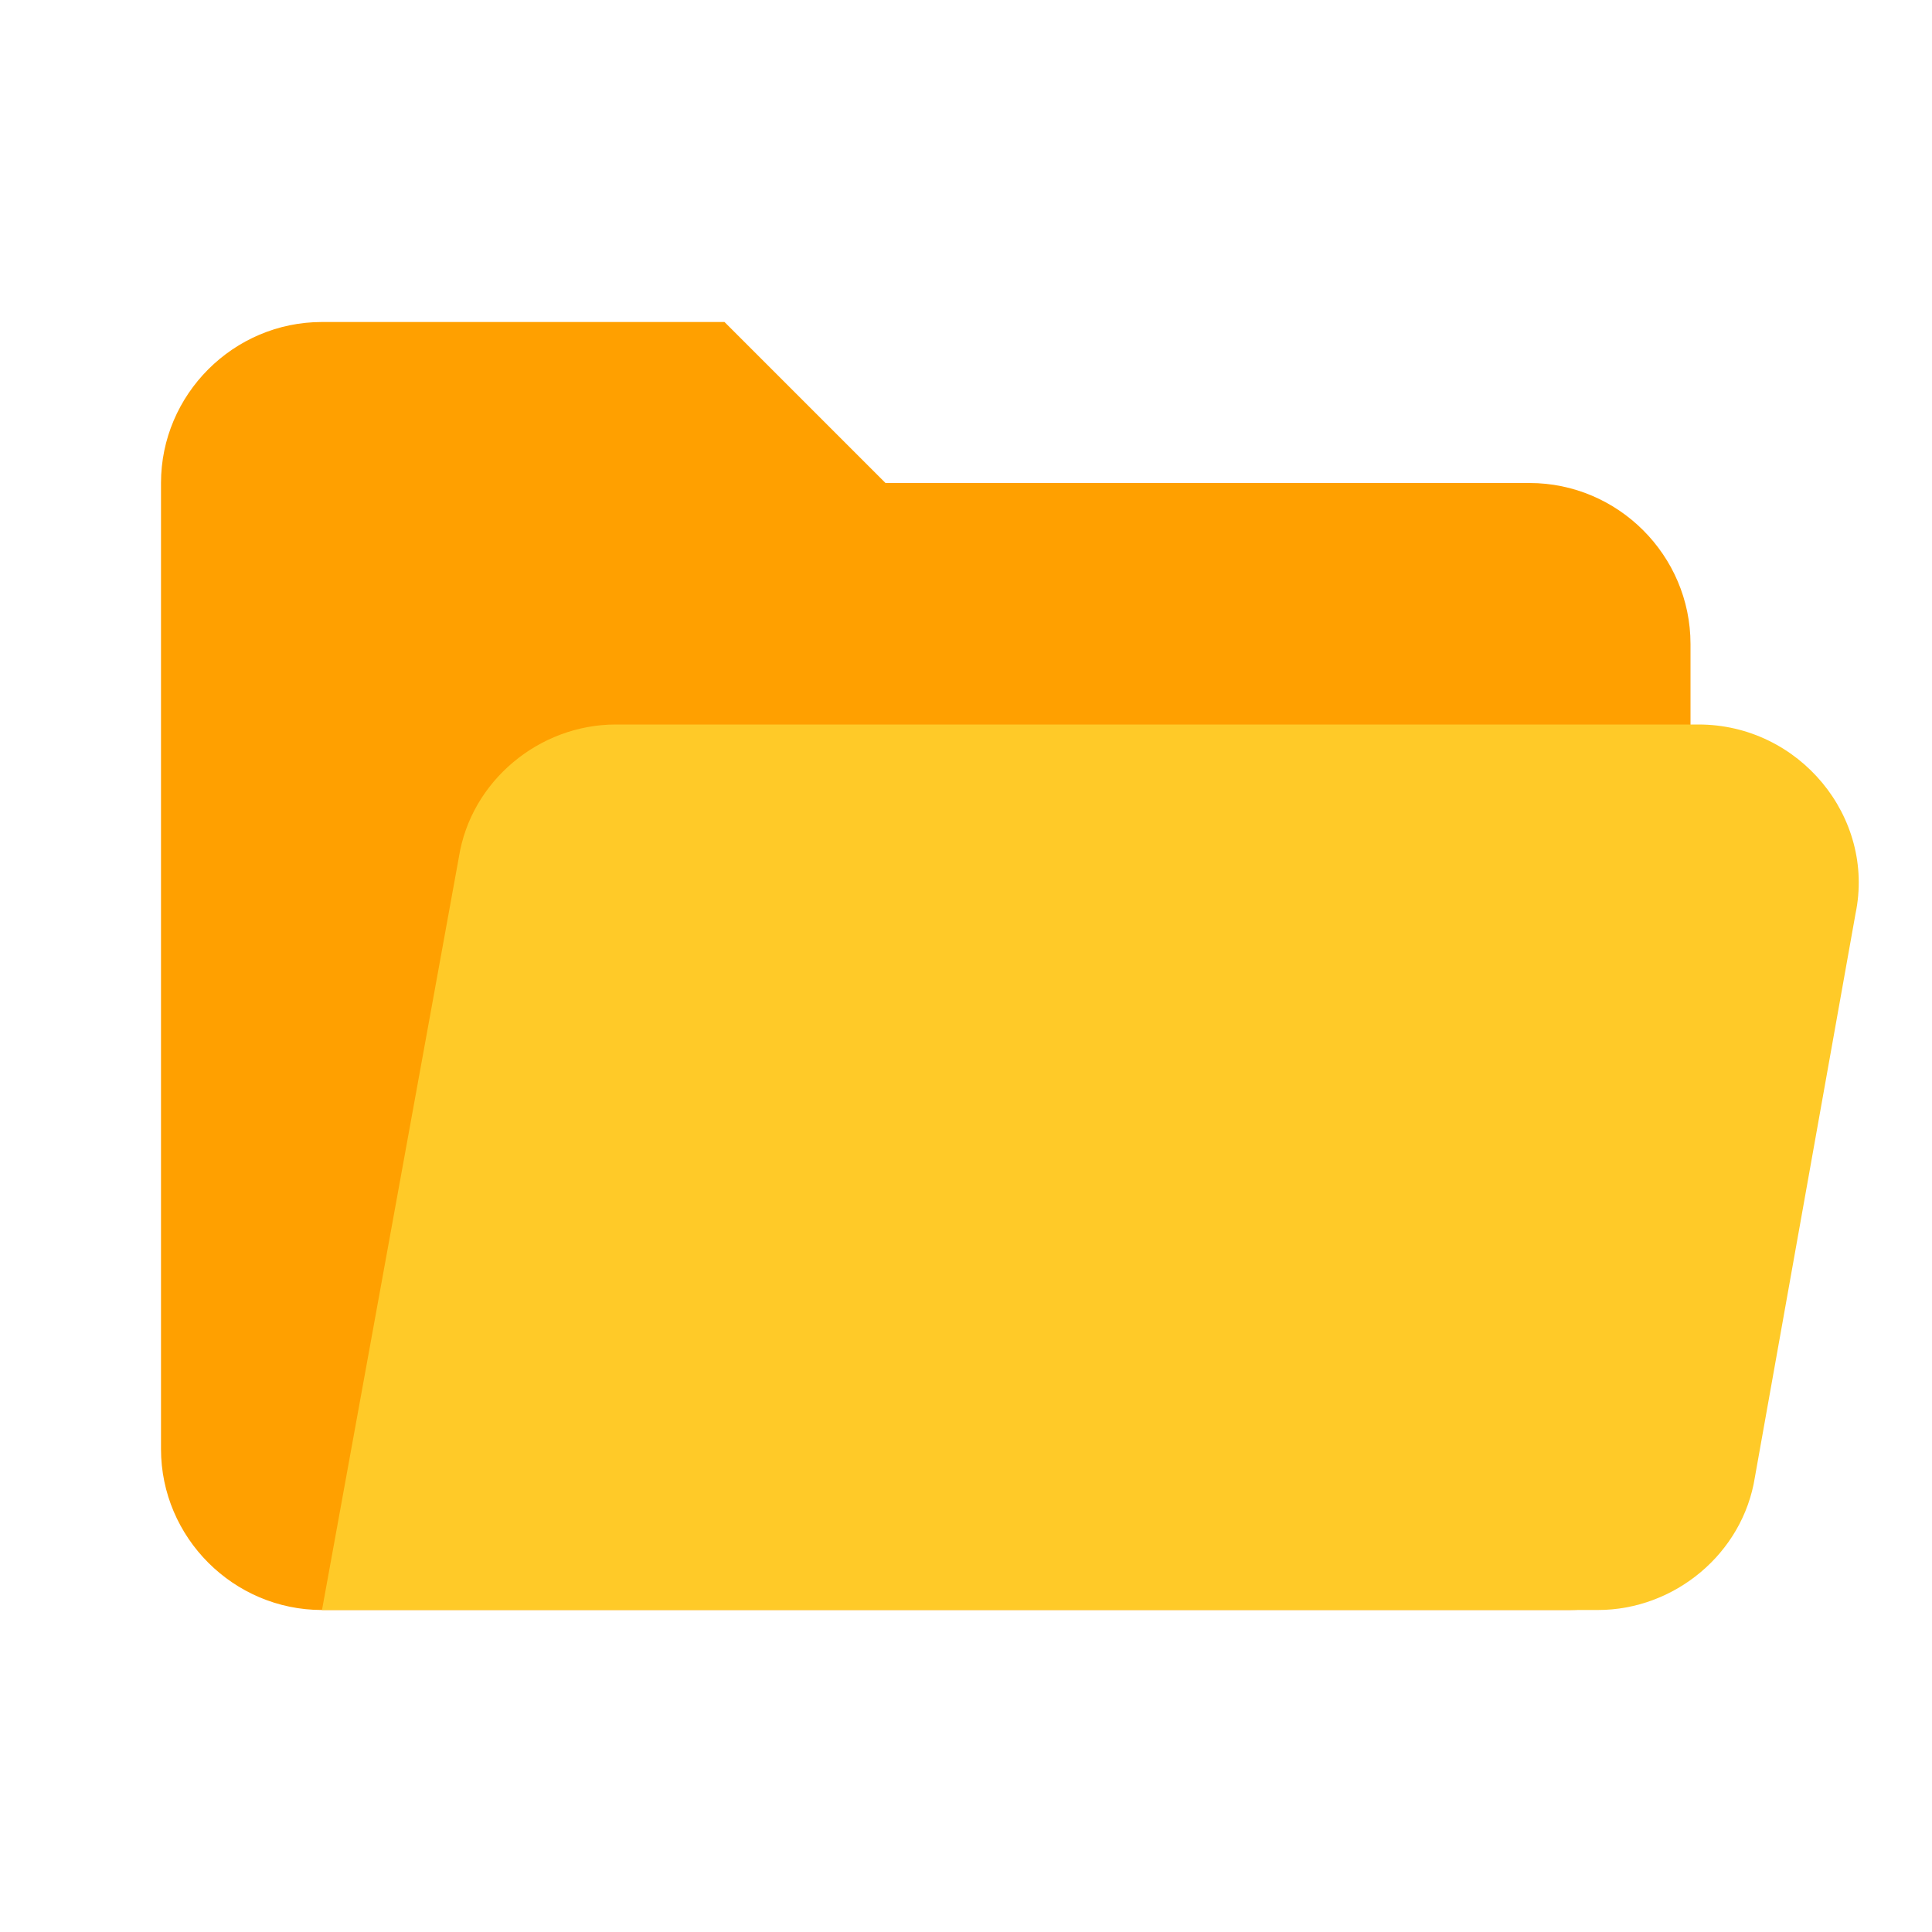
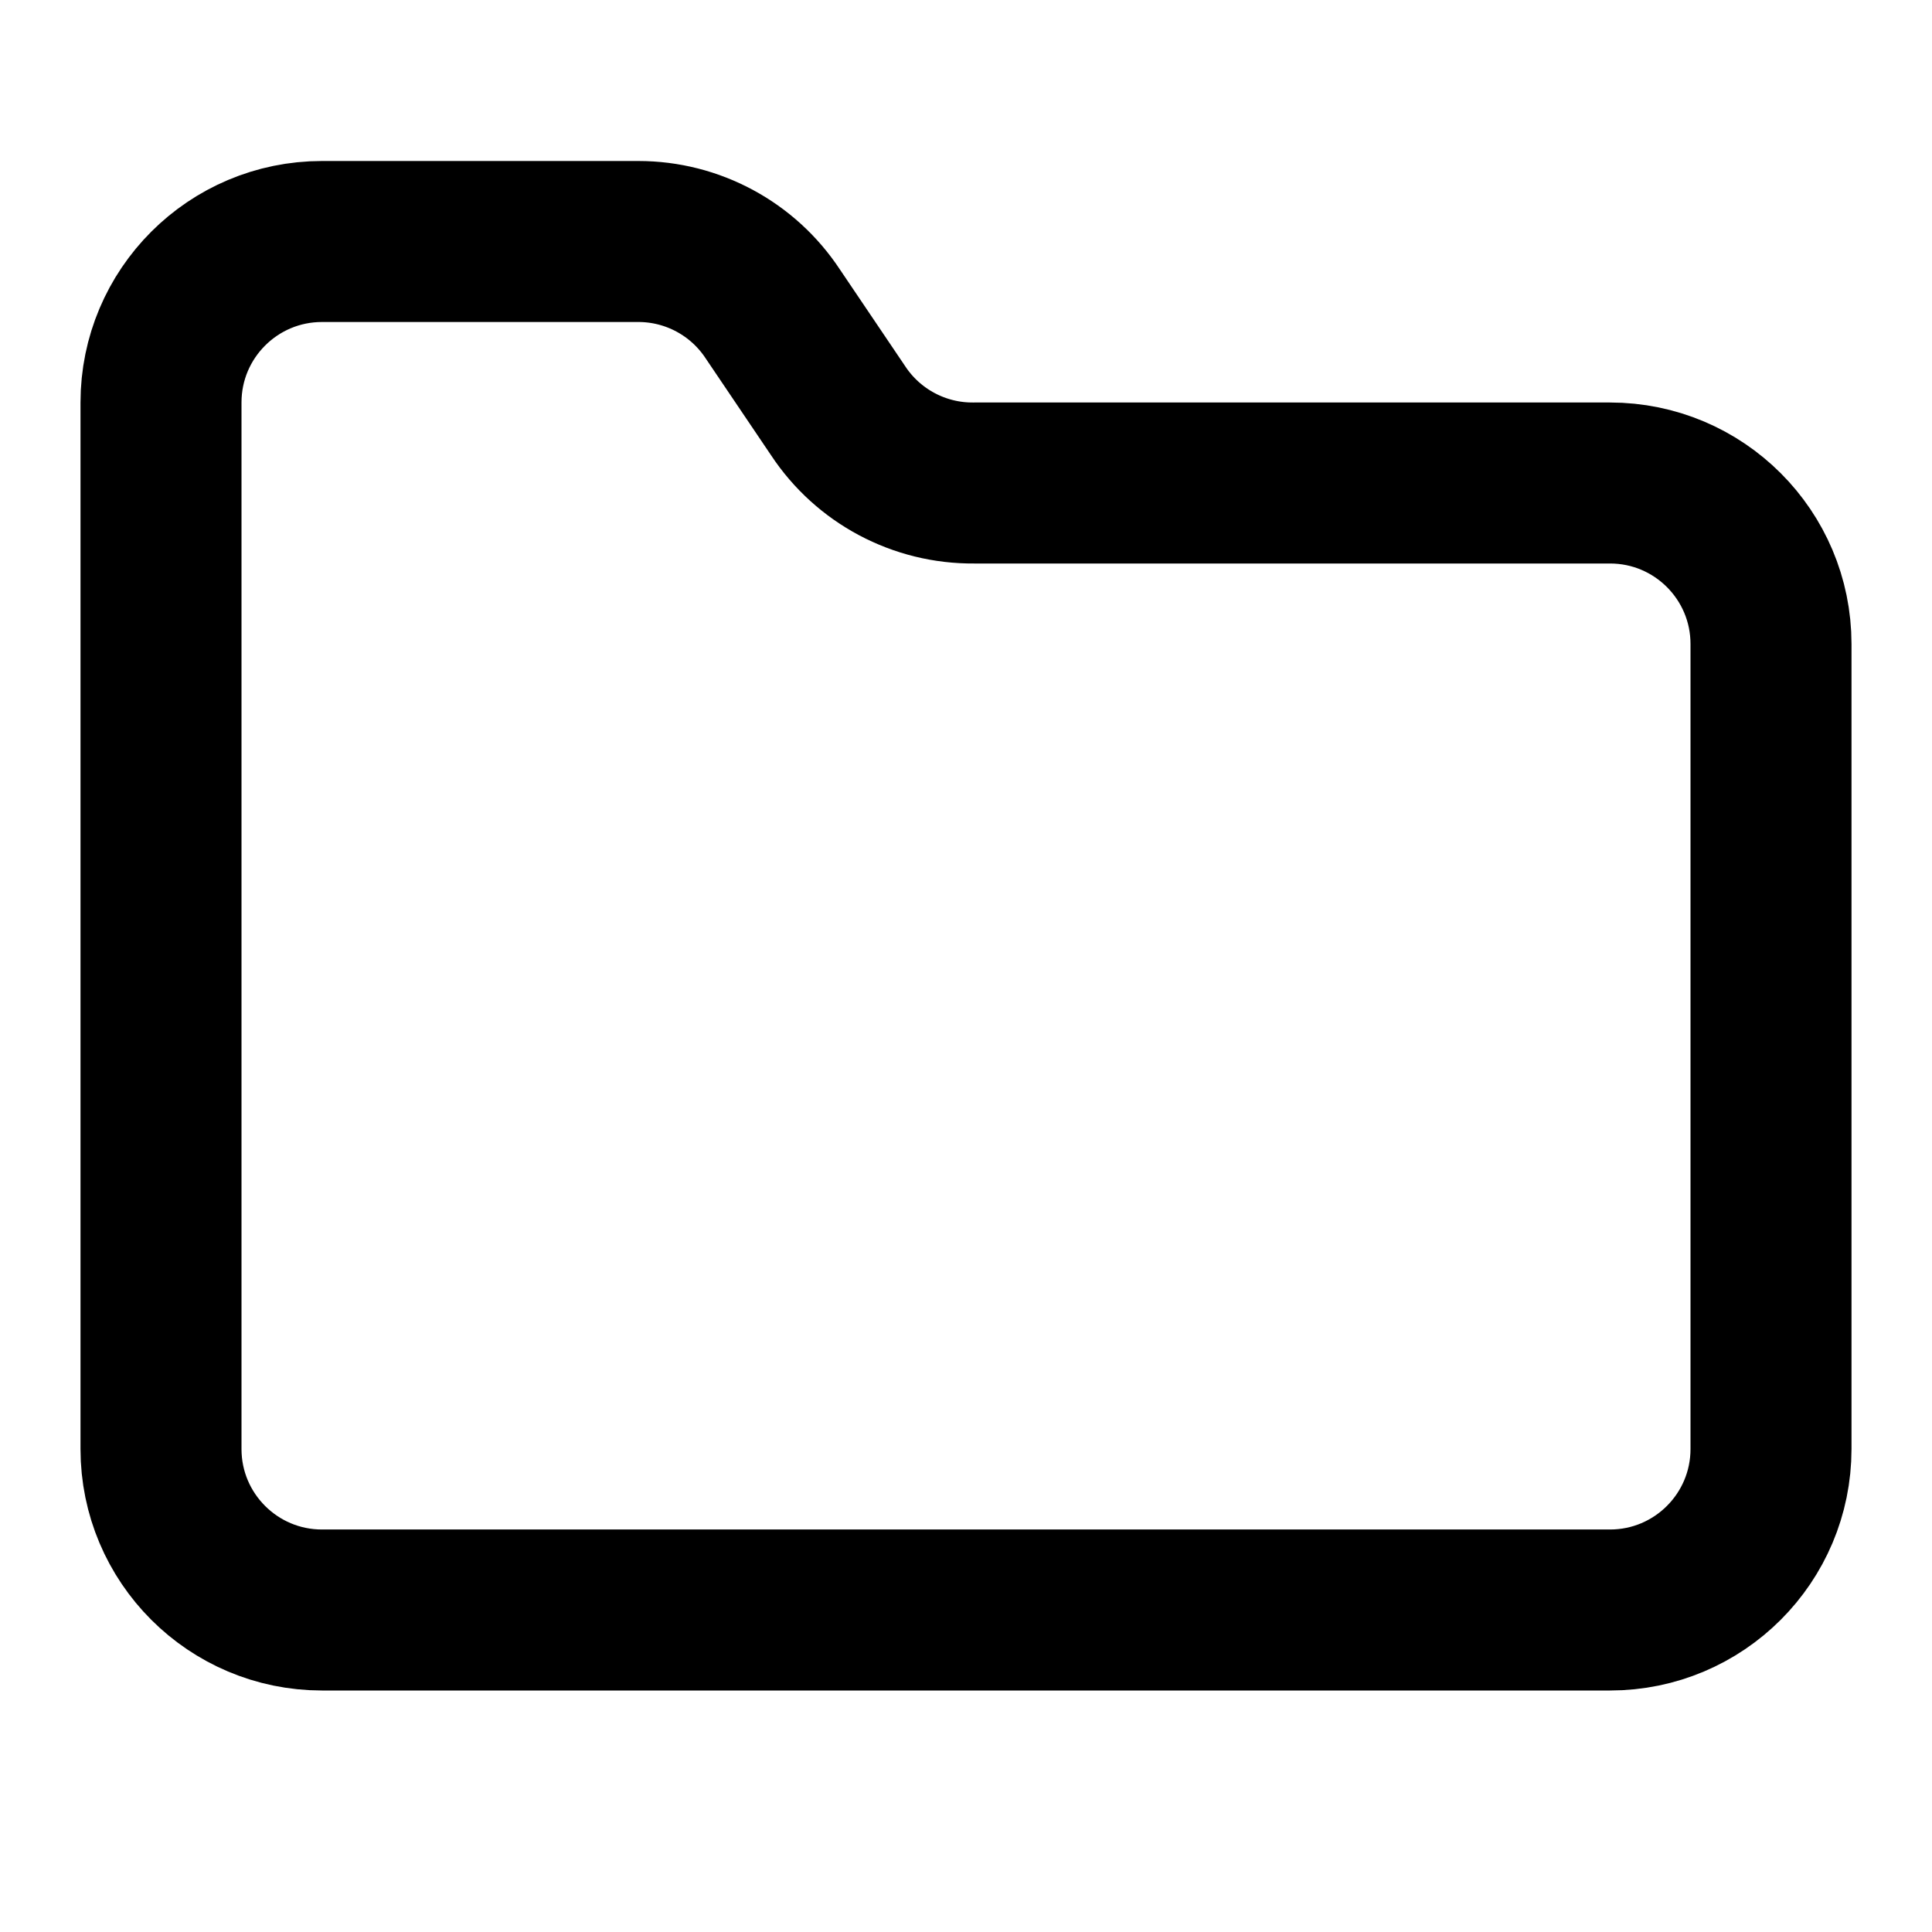
- <svg xmlns="http://www.w3.org/2000/svg" width="20" height="20" viewBox="0 0 48 48">
-   <path fill="#FFA000" d="M38 12H22l-4-4H8c-2.2 0-4 1.8-4 4v24c0 2.2 1.8 4 4 4h31c1.7 0 3-1.3 3-3V16c0-2.2-1.8-4-4-4z" />
-   <path fill="#FFCA28" d="M42.2 18H15.3c-1.9 0-3.6 1.4-3.9 3.3L8 40h31.7c1.9 0 3.6-1.4 3.9-3.3l2.5-14c.5-2.4-1.4-4.7-3.9-4.7z" />
+ <svg xmlns="http://www.w3.org/2000/svg" width="20" height="20" viewBox="0 0 24 24" fill="none" stroke="currentColor" stroke-width="2" stroke-linecap="round" stroke-linejoin="round" class="lucide lucide-folder-icon lucide-folder">
+   <path d="M20 20a2 2 0 0 0 2-2V8a2 2 0 0 0-2-2h-7.9a2 2 0 0 1-1.69-.9L9.6 3.9A2 2 0 0 0 7.93 3H4a2 2 0 0 0-2 2v13a2 2 0 0 0 2 2Z" />
</svg>
